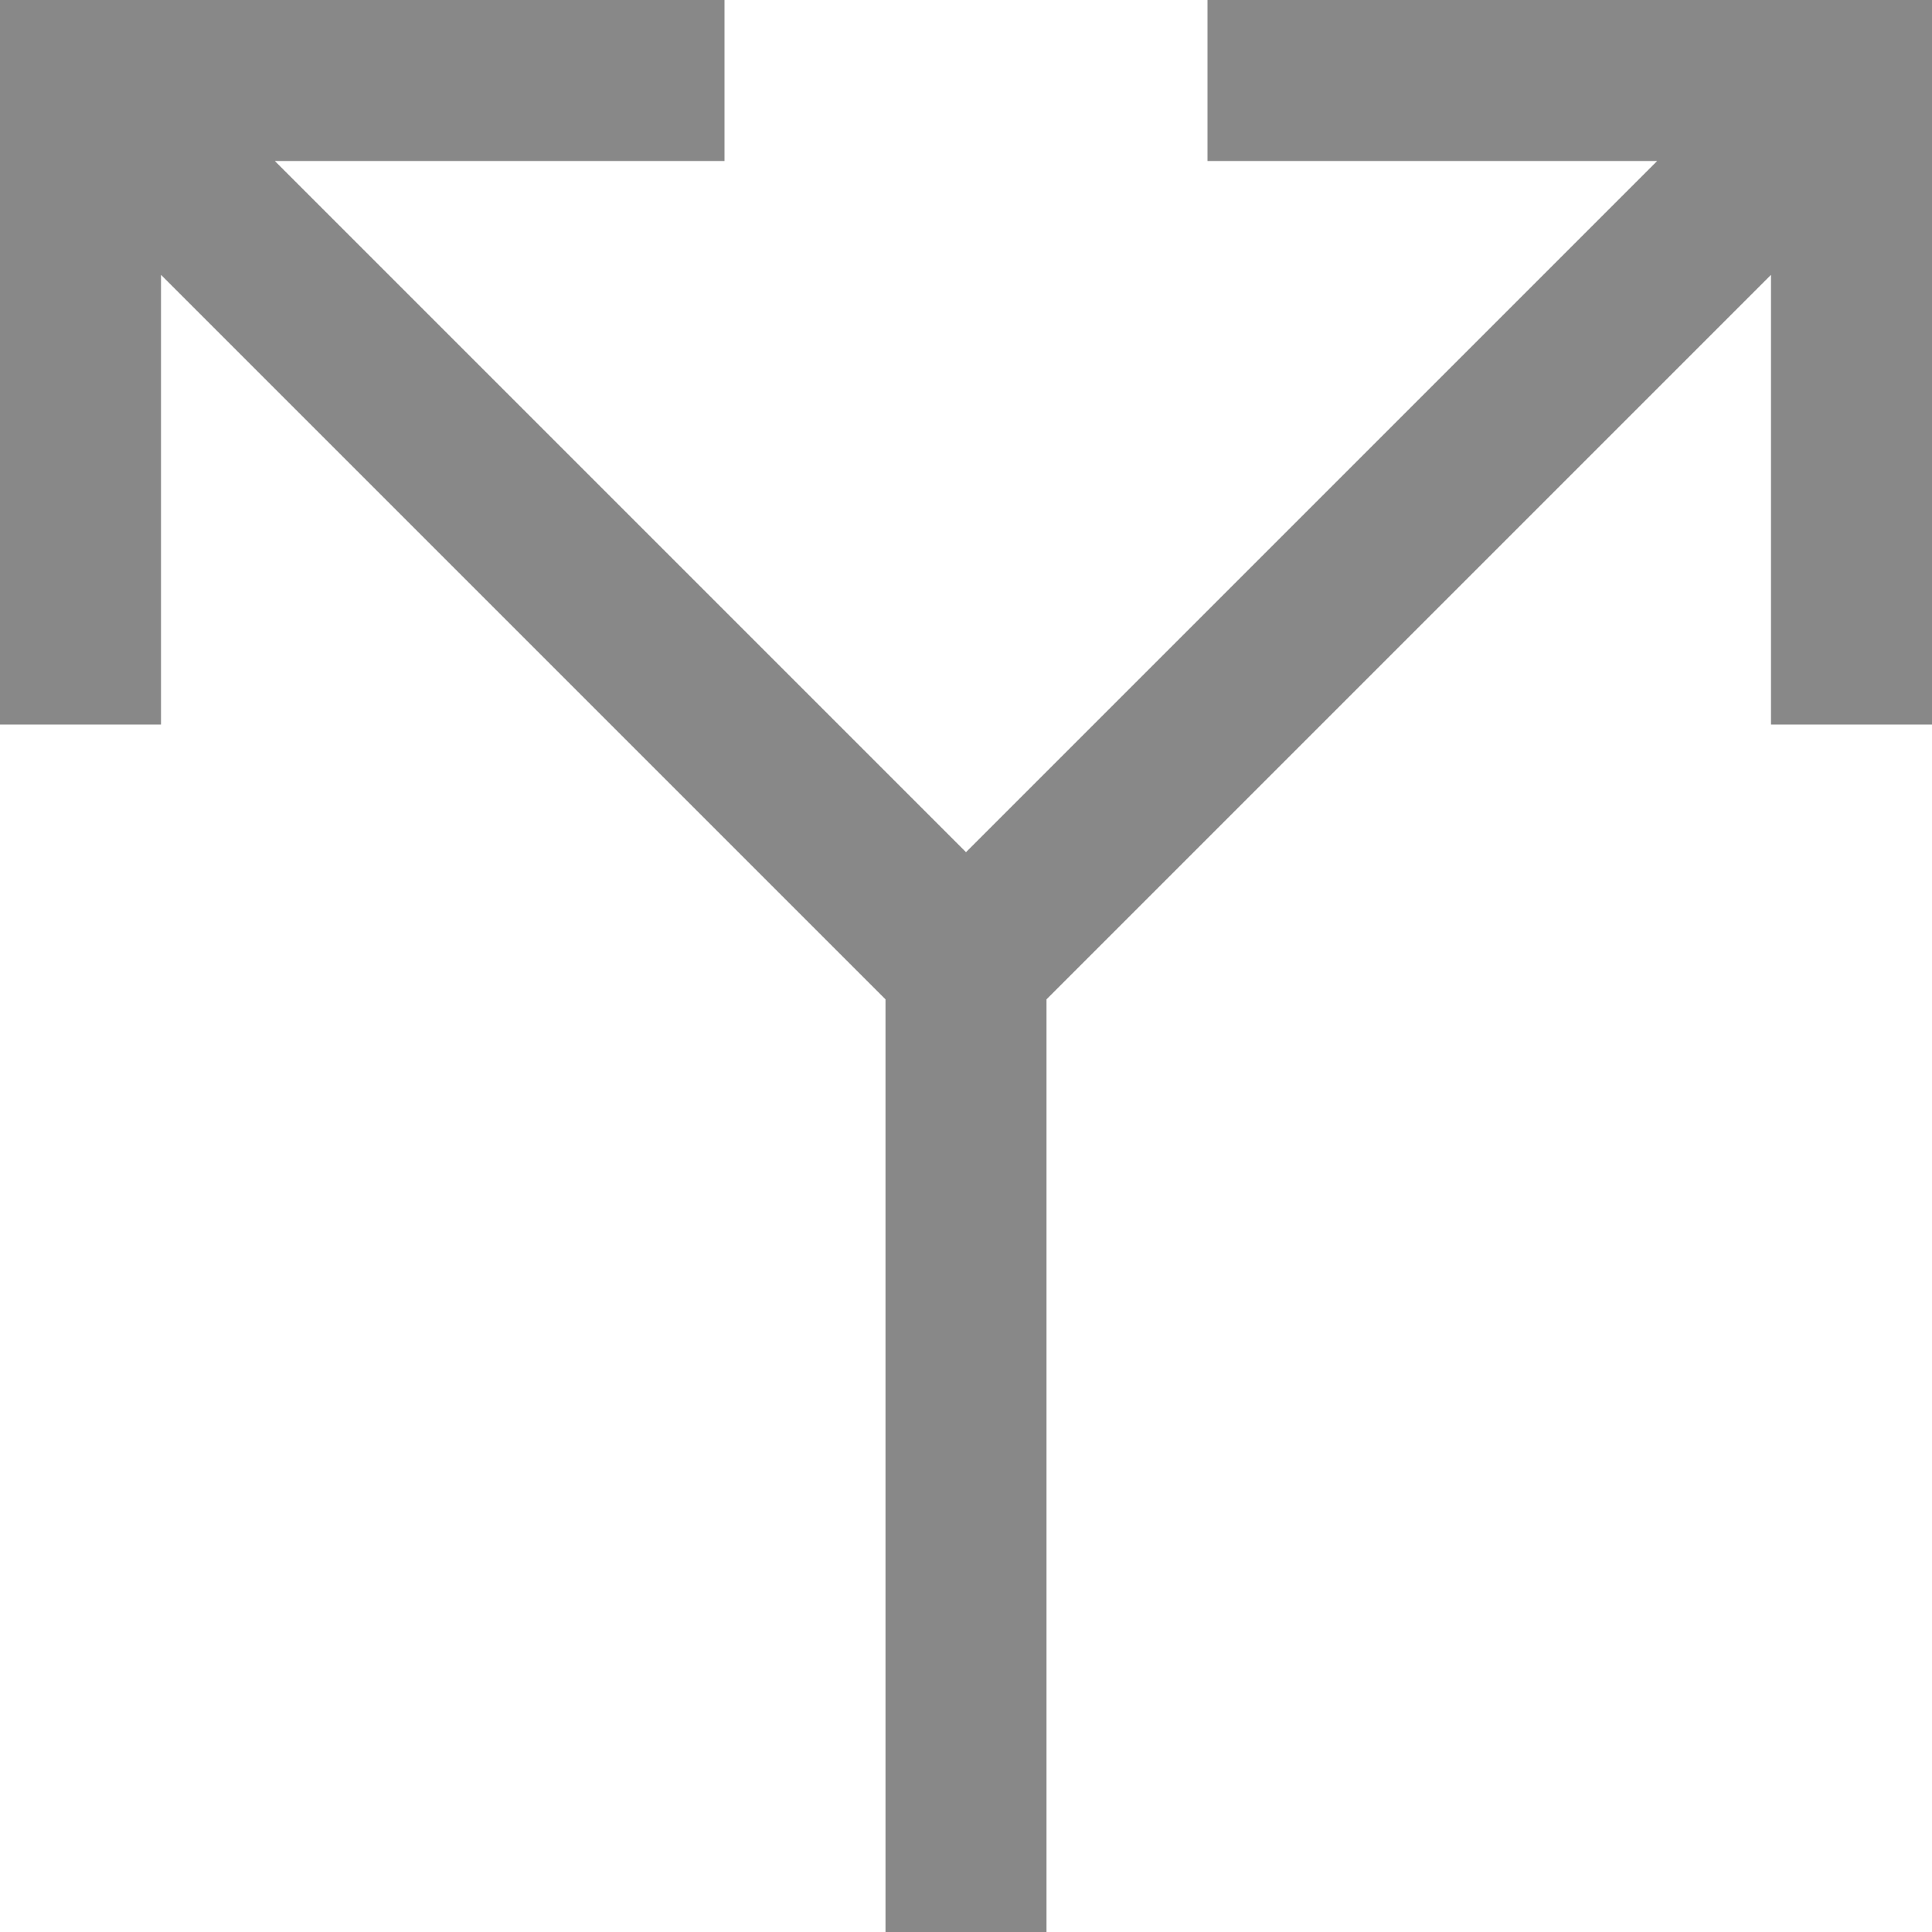
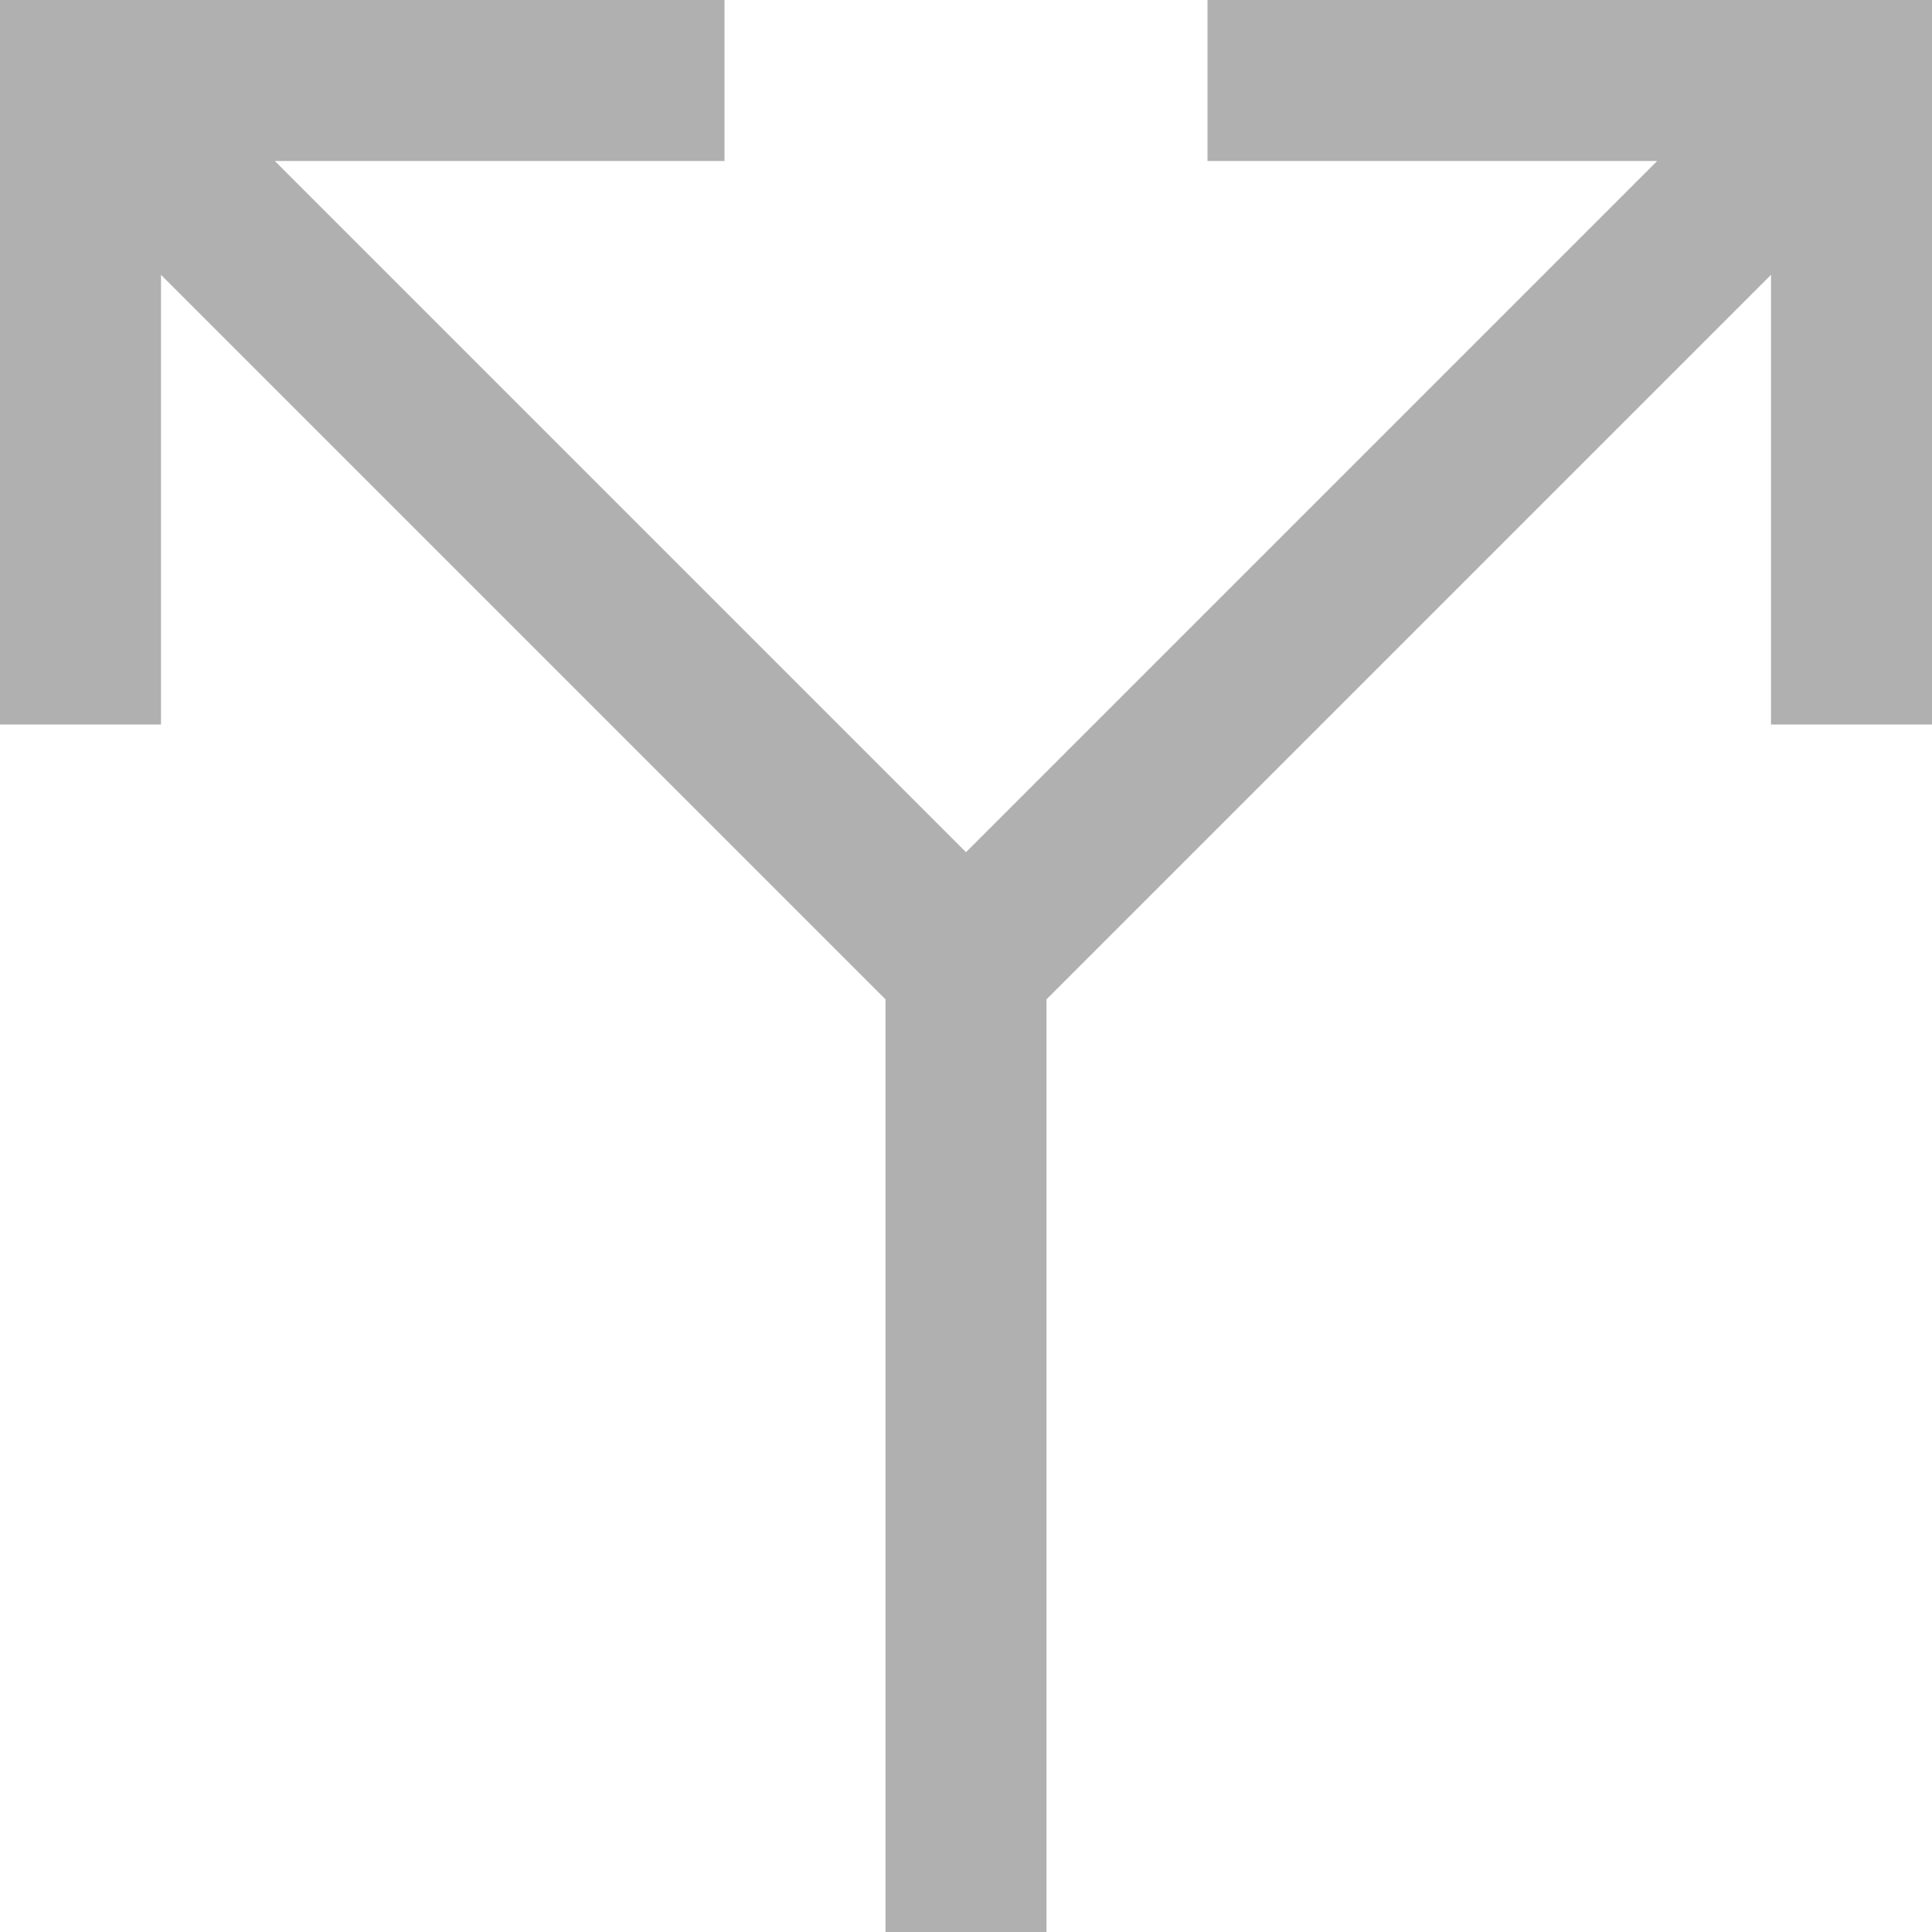
<svg xmlns="http://www.w3.org/2000/svg" width="12" height="12" viewBox="0 0 12 12" fill="none">
-   <path d="M1 4.5V1.707L5.5 6.207V12H6.5V6.207L11 1.707V4.5H12V0H7.5V1H10.293L6 5.293L1.707 1H4.5V0H0V4.5H1Z" fill="#888888" />
+   <path d="M1 4.5V1.707L5.5 6.207V12H6.5V6.207L11 1.707V4.5H12V0H7.5V1H10.293L6 5.293L1.707 1H4.5V0H0V4.5H1Z" fill="#B0B0B0" />
</svg>
